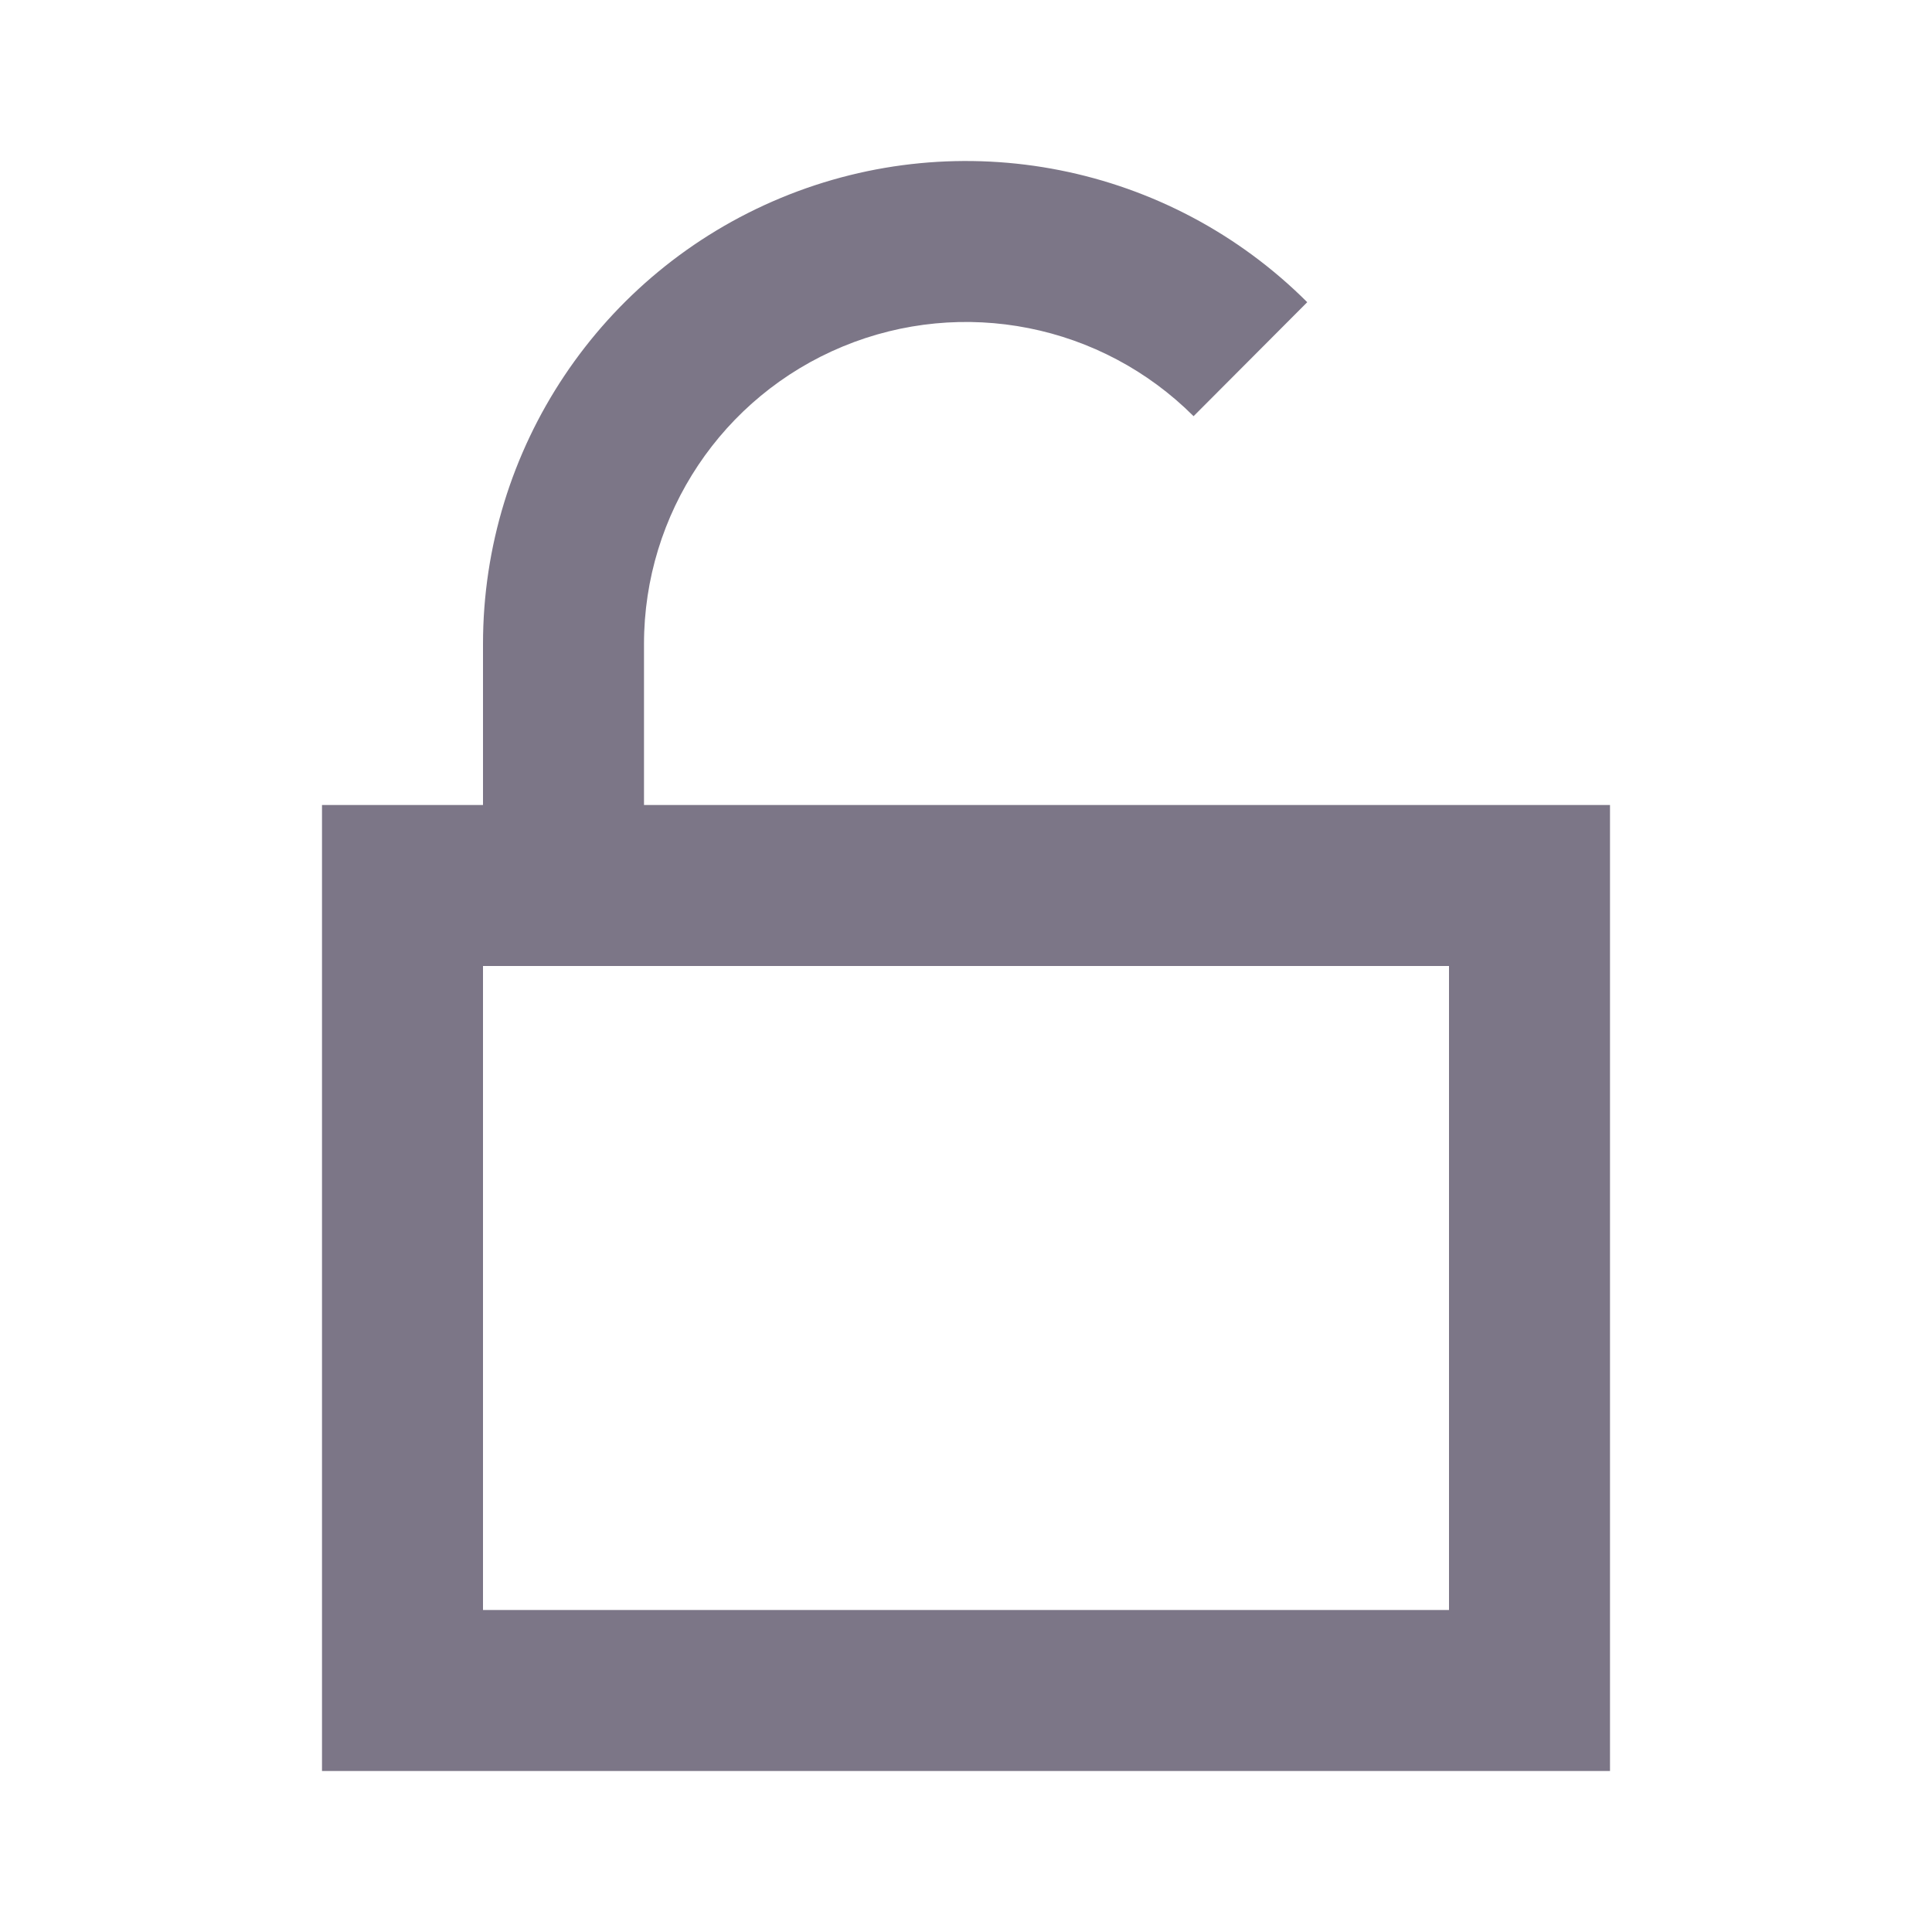
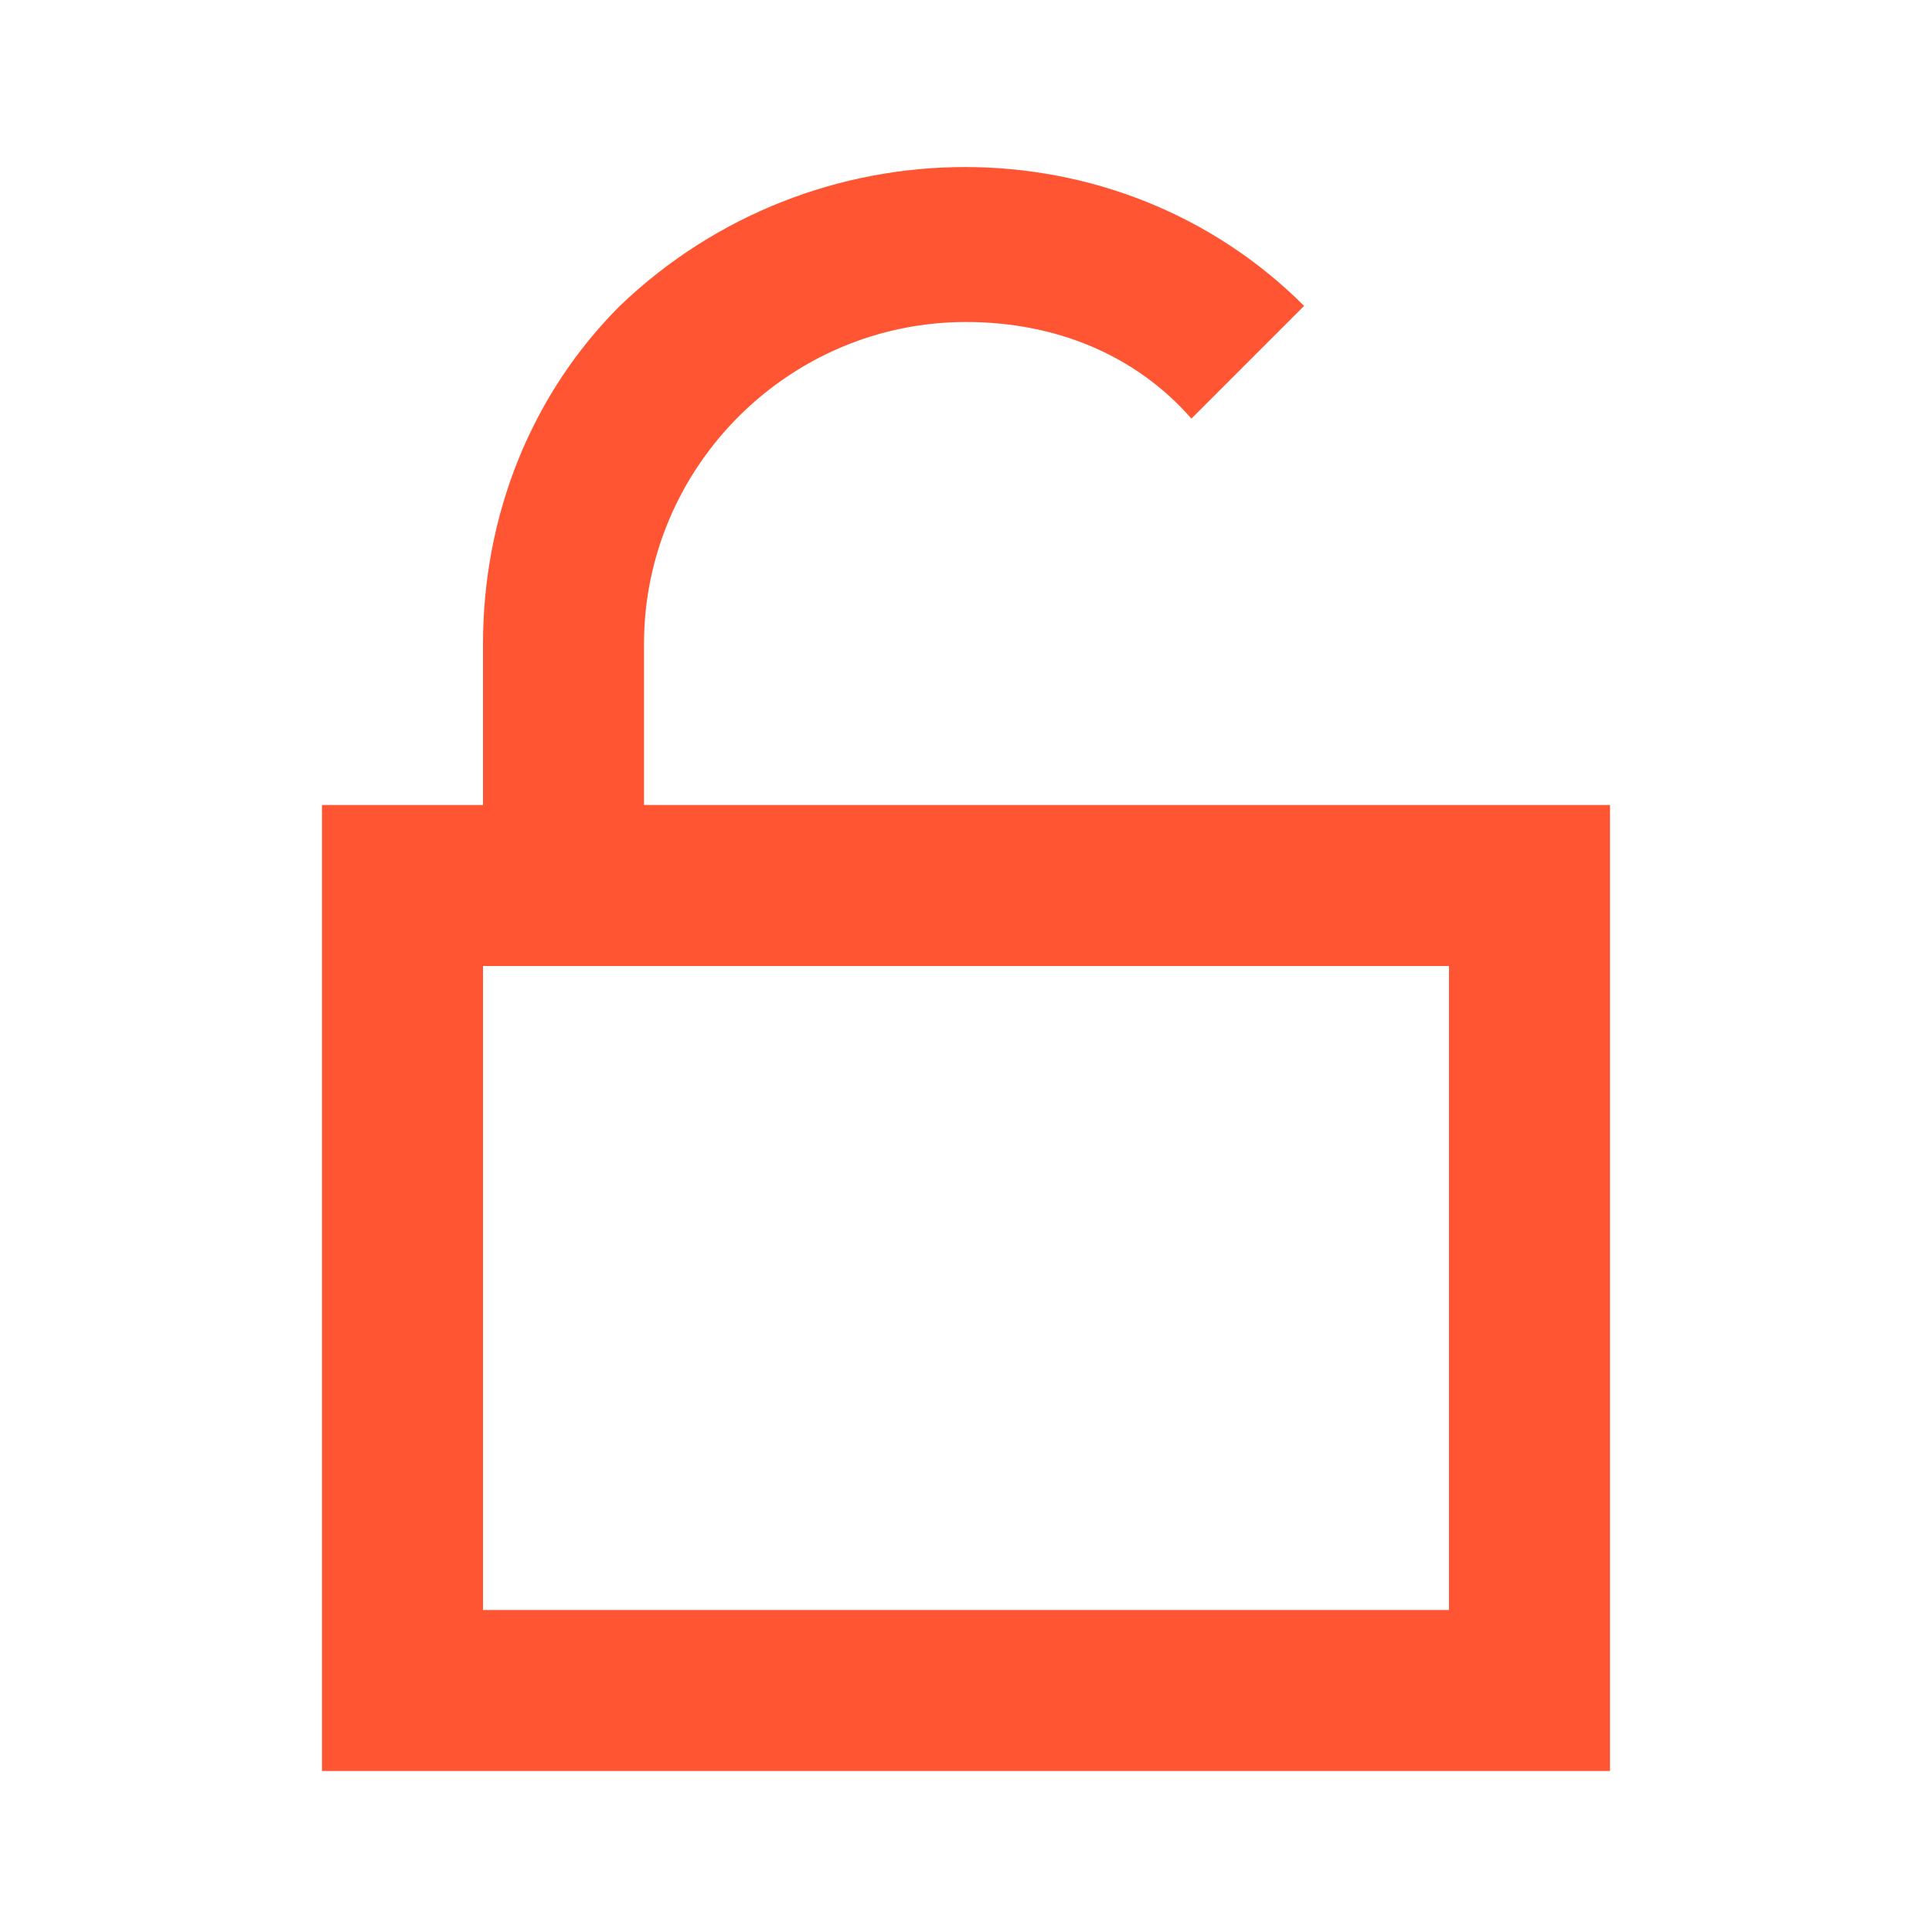
- <svg xmlns="http://www.w3.org/2000/svg" id="ic_unlocked" width="24" height="24" viewBox="0 0 24 24" shape-rendering="geometricPrecision">
-   <defs>
-     <style type="text/css">
-             .cls-1{fill:#7c7687}.cls-2{fill:none}
-         </style>
-   </defs>
-   <path id="Path_18909" d="M8 10V8a4 4 0 0 1 6.827-2.83l1.412-1.416A6 6 0 0 0 6 8v2H4v12h16V10zm10 10H6v-8h12z" class="cls-1" data-name="Path 18909" />
-   <path id="Rectangle_4444" d="M0 0h24v24H0z" class="cls-2" data-name="Rectangle 4444" />
+ <svg xmlns="http://www.w3.org/2000/svg" version="1.1" id="ic_unlocked" shape-rendering="geometricPrecision" x="0px" y="0px" viewBox="0 0 24 24" style="enable-background:new 0 0 24 24;" xml:space="preserve">
+   <style type="text/css">
+ 	.st0{fill:#FF5533;}
+ </style>
+   <path id="Path_18909" class="st0" d="M8,10V8c0-2.2,1.8-4,4-4c1.1,0,2.1,0.4,2.8,1.2l1.4-1.4c-2.3-2.3-6.1-2.3-8.5,0  C6.6,4.9,6,6.4,6,8v2H4v12h16V10H8z M18,20H6v-8h12V20z" />
</svg>
